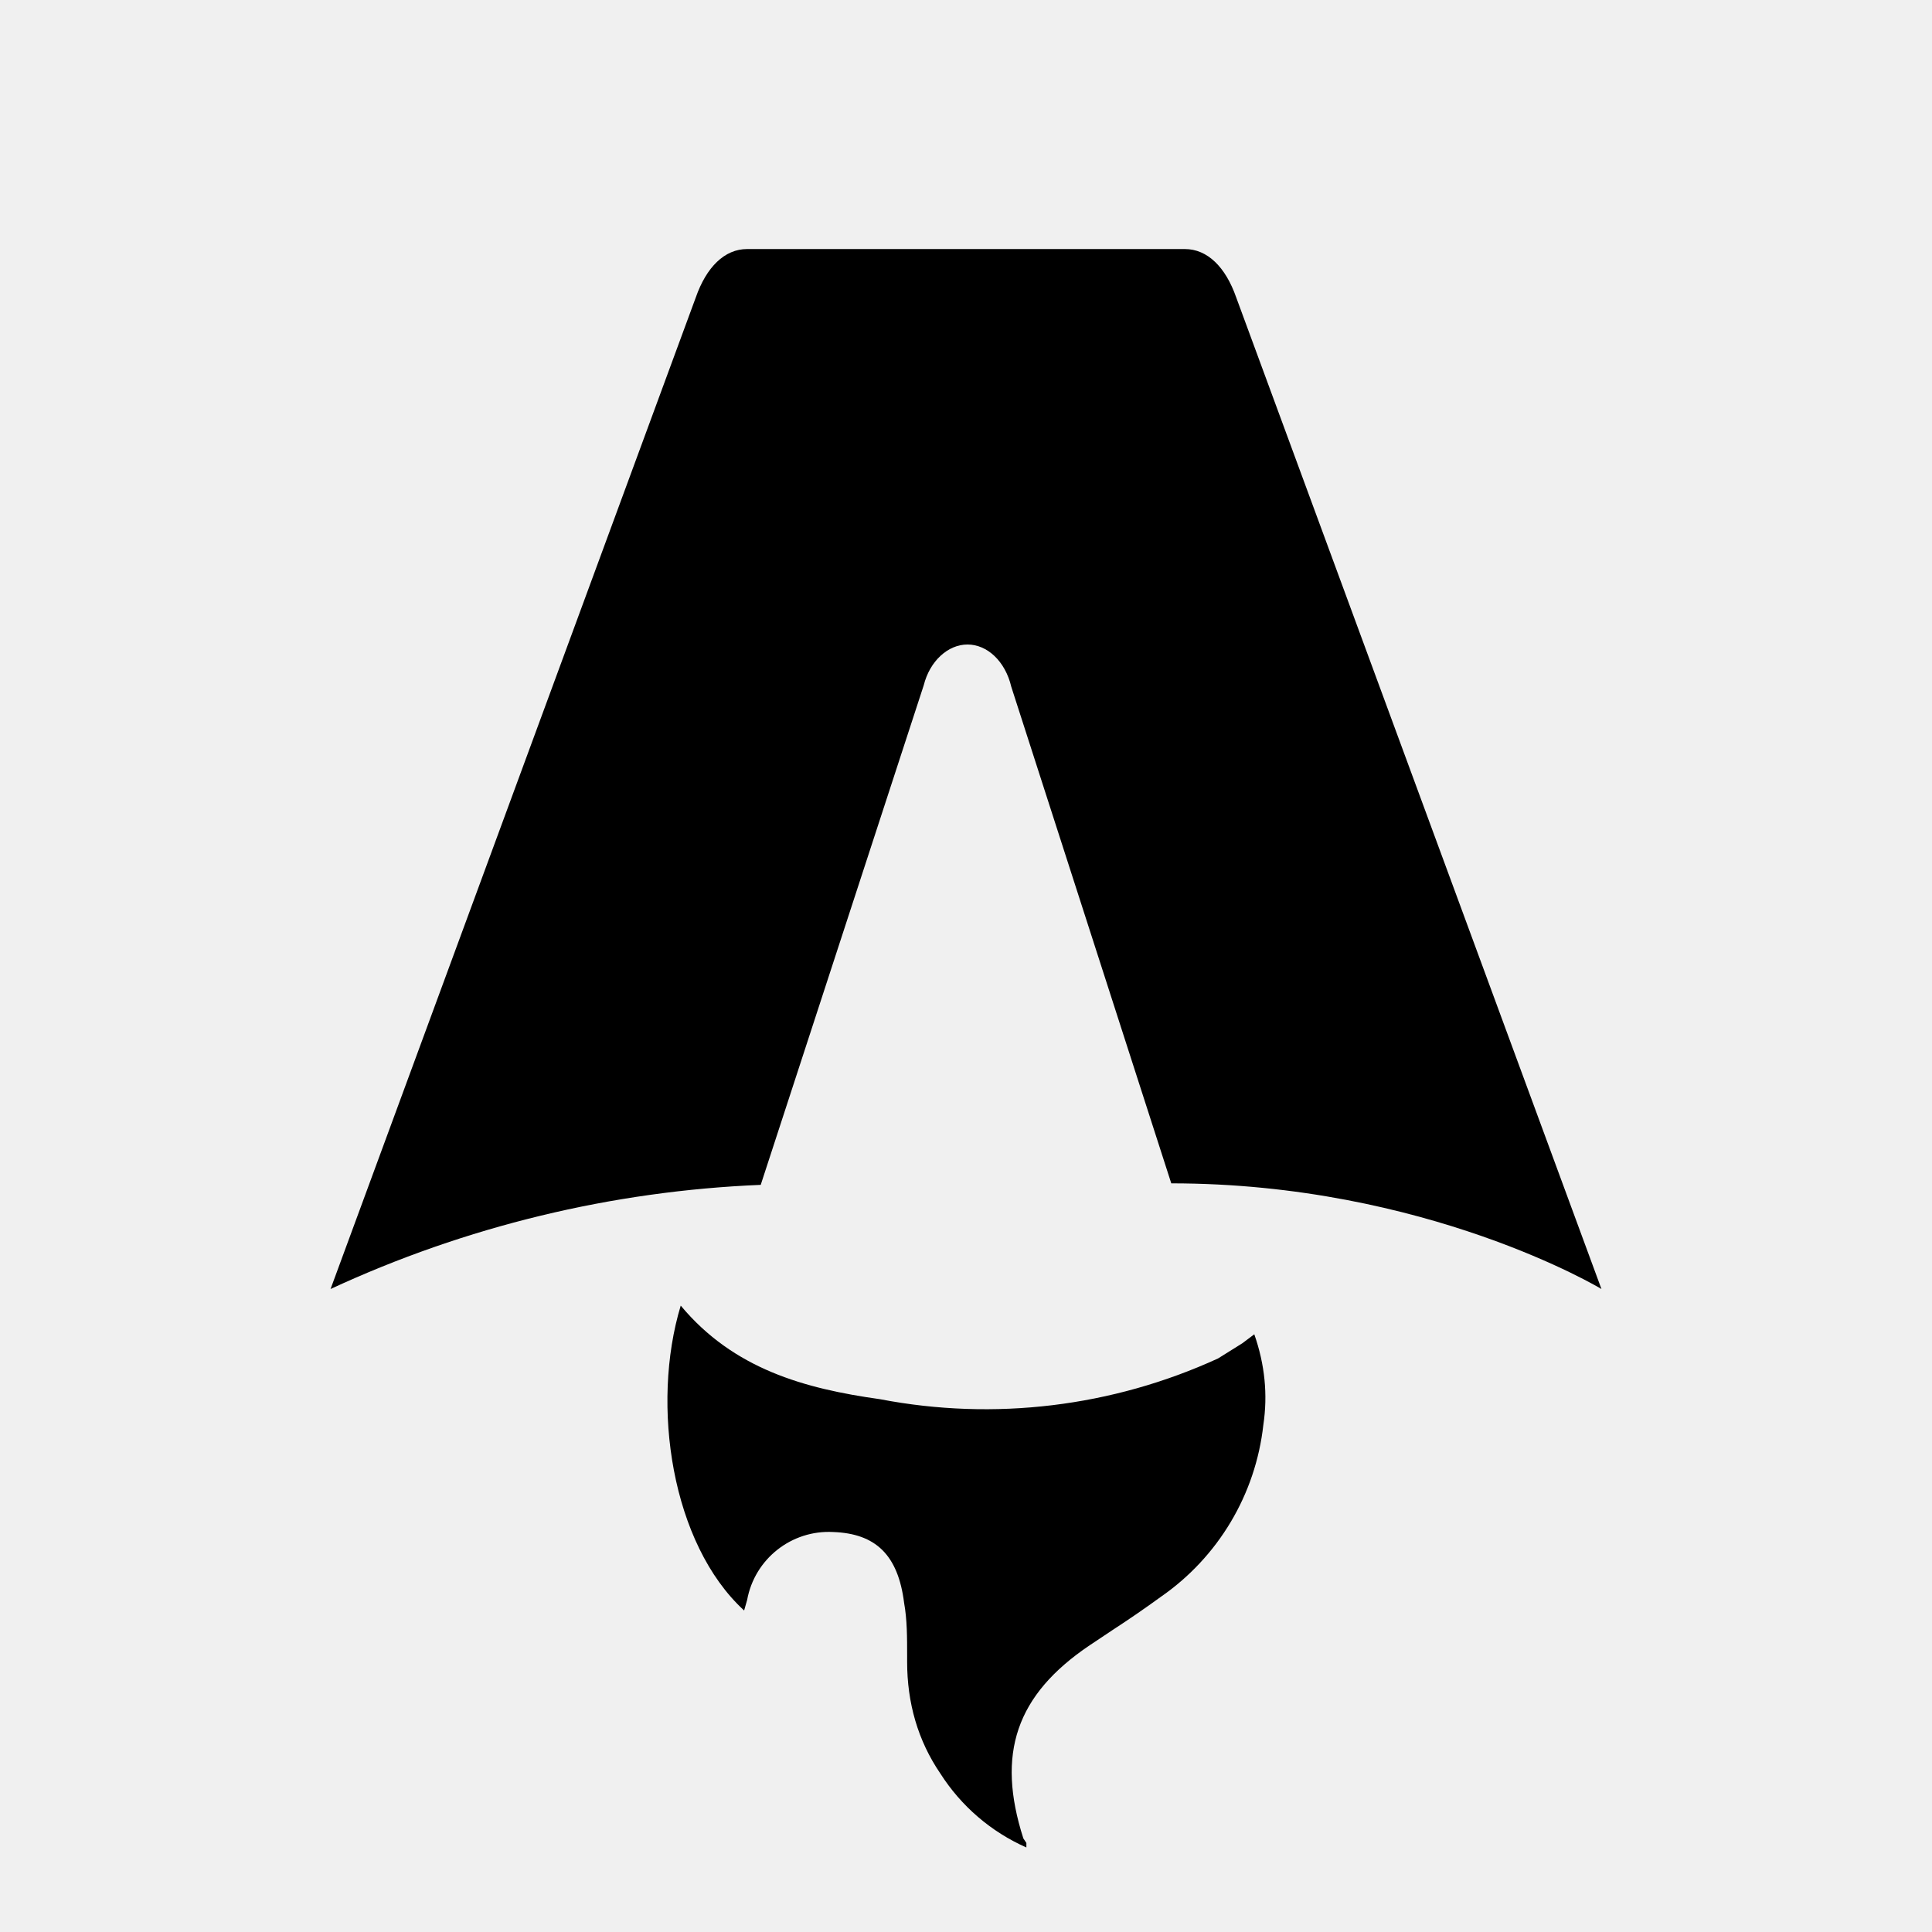
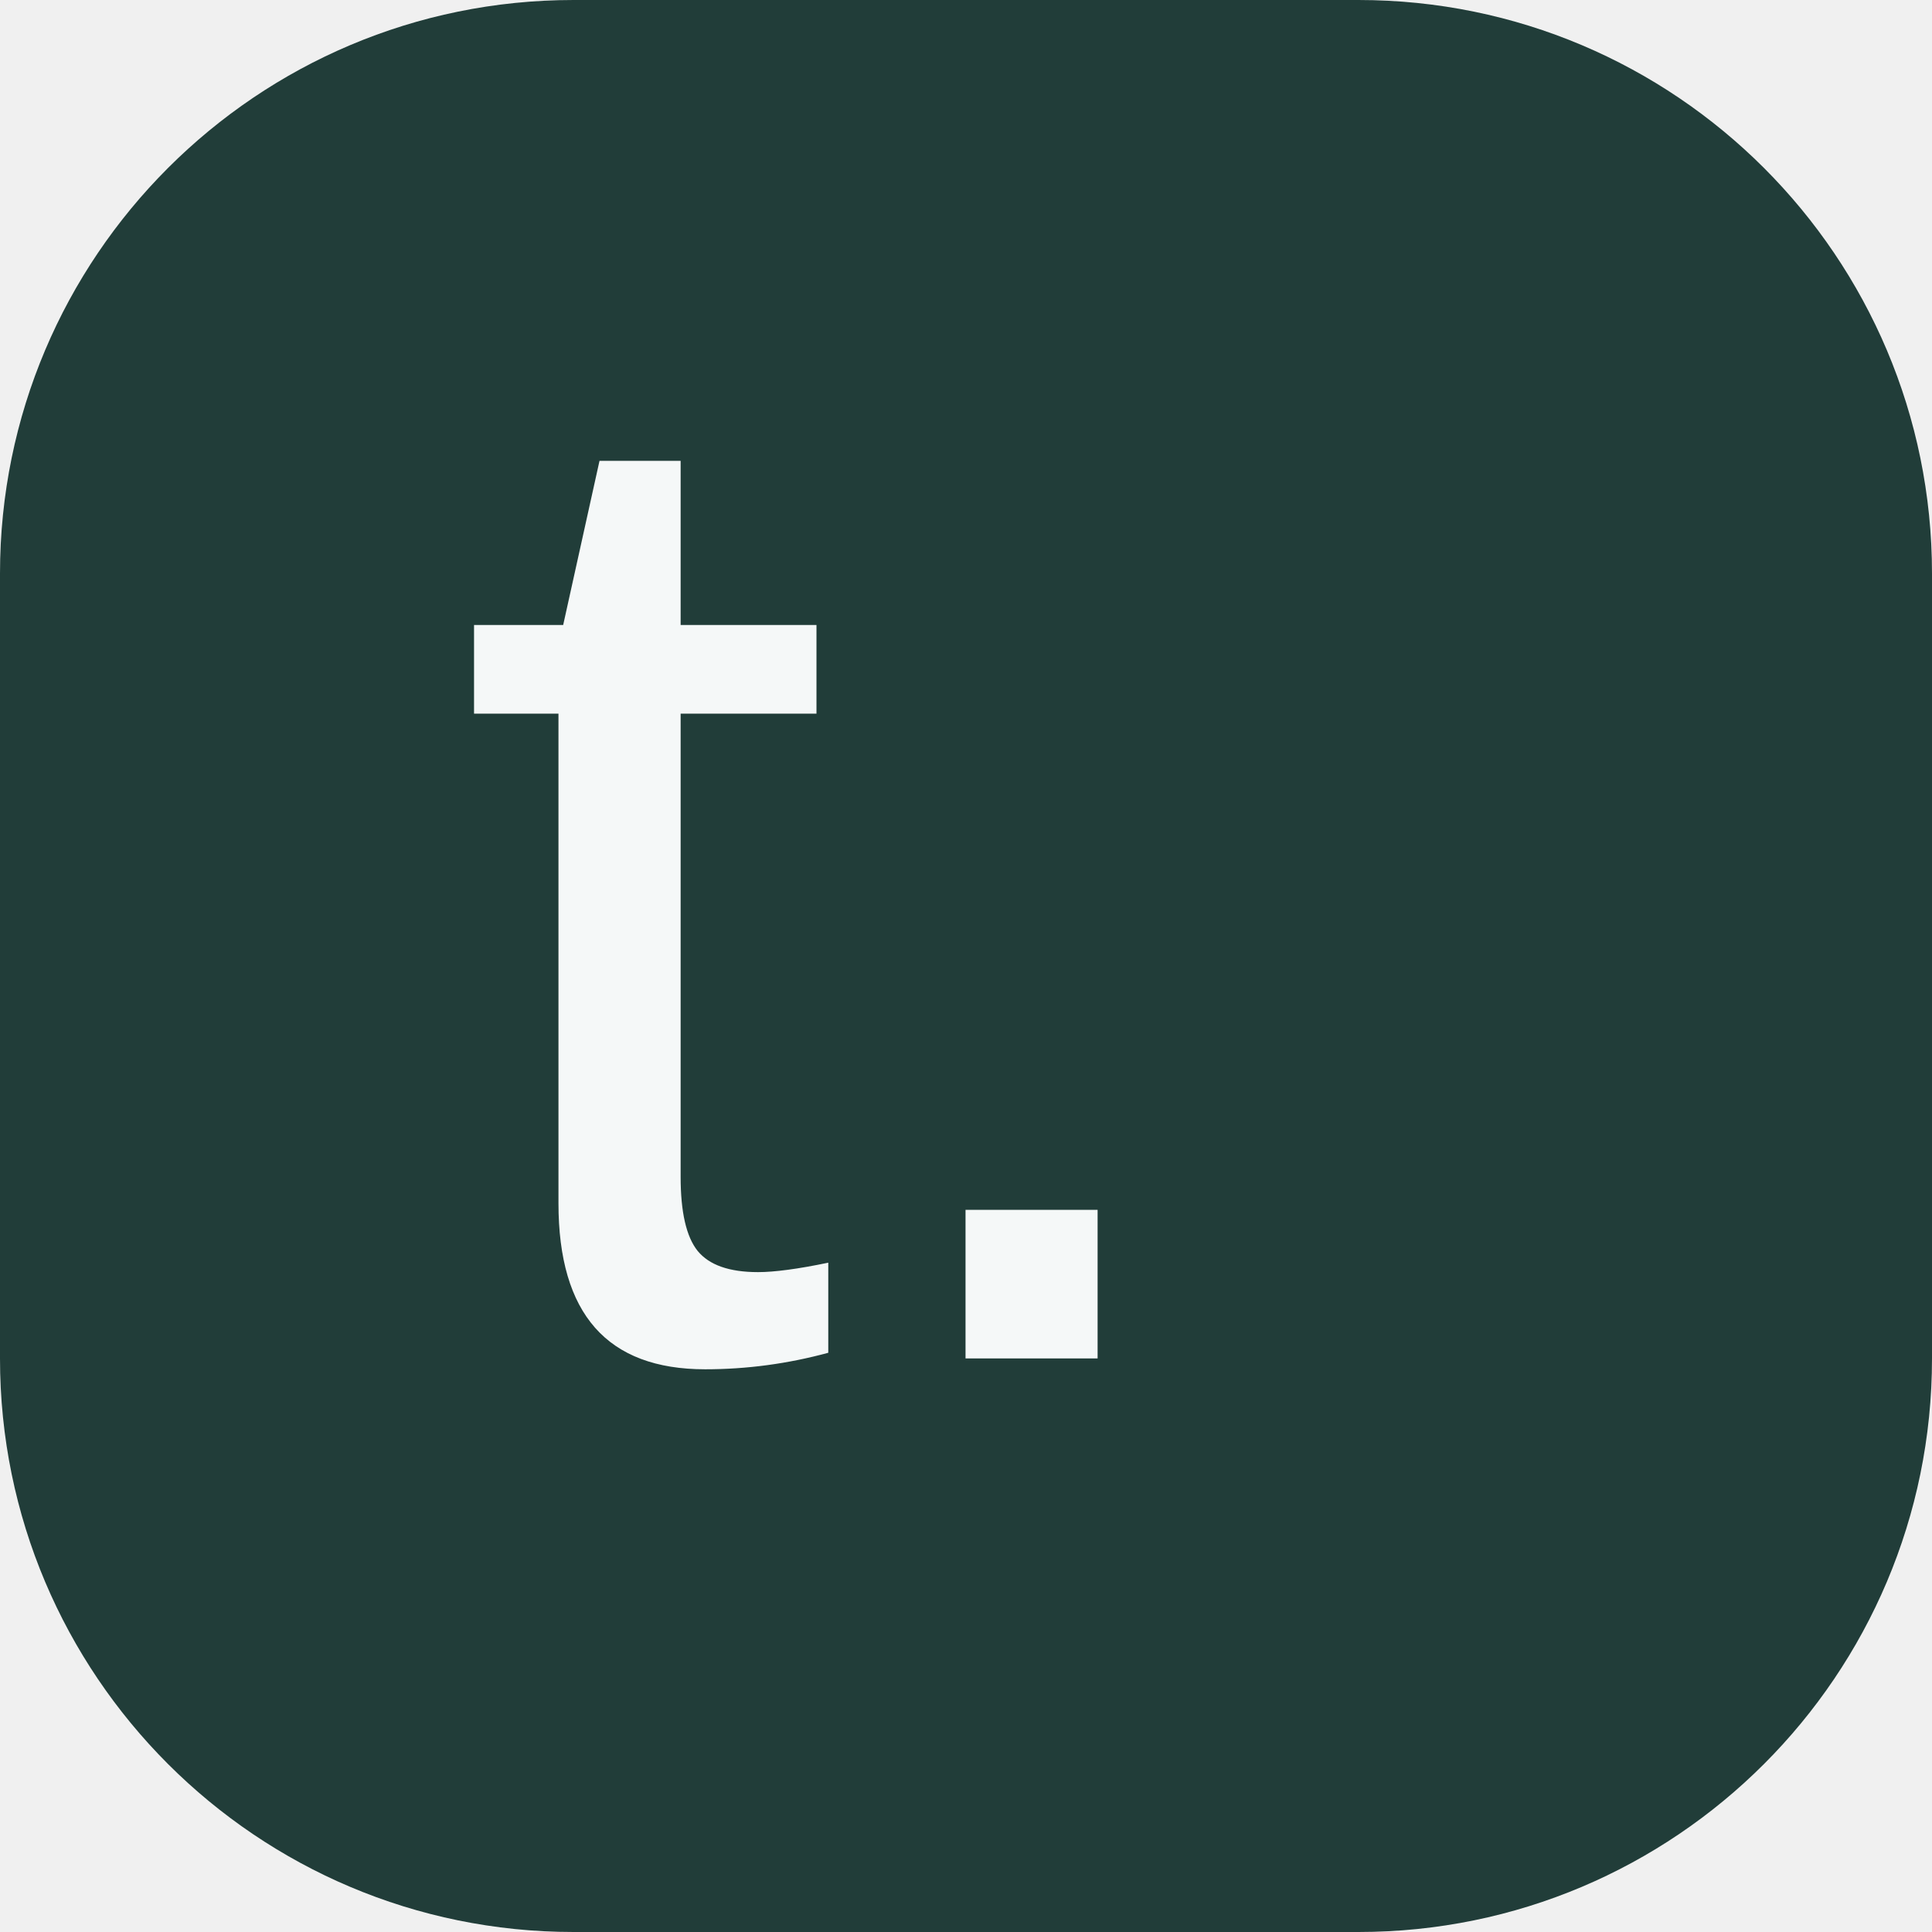
- <svg xmlns="http://www.w3.org/2000/svg" fill="none" viewBox="0 0 128 128">
-   <path d="M50.4 78.5a75.1 75.1 0 0 0-28.5 6.9l24.2-65.7c.7-2 1.9-3.2 3.4-3.2h29c1.5 0 2.7 1.2 3.4 3.2l24.2 65.7s-11.6-7-28.5-7L67 45.5c-.4-1.7-1.6-2.8-2.9-2.8-1.3 0-2.5 1.1-2.9 2.7L50.4 78.5Zm-1.1 28.2Zm-4.2-20.2c-2 6.6-.6 15.8 4.2 20.2a17.5 17.5 0 0 1 .2-.7 5.5 5.5 0 0 1 5.7-4.5c2.8.1 4.3 1.5 4.7 4.7.2 1.1.2 2.3.2 3.5v.4c0 2.7.7 5.2 2.2 7.4a13 13 0 0 0 5.7 4.9v-.3l-.2-.3c-1.8-5.6-.5-9.5 4.4-12.8l1.5-1a73 73 0 0 0 3.2-2.2 16 16 0 0 0 6.8-11.4c.3-2 .1-4-.6-6l-.8.6-1.6 1a37 37 0 0 1-22.4 2.7c-5-.7-9.7-2-13.2-6.2Z" />
-   <style>
-         path { fill: #000; }
-         @media (prefers-color-scheme: dark) {
-             path { fill: #FFF; }
-         }
-     </style>
+ <svg xmlns="http://www.w3.org/2000/svg" viewBox="0 0 64 64">
+   <rect width="64" height="64" rx="19" fill="#213d39" />
+   <text x="15" y="45" font-family="Arial,sans-serif" font-size="46" fill="#f5f8f8">t.</text>
</svg>
